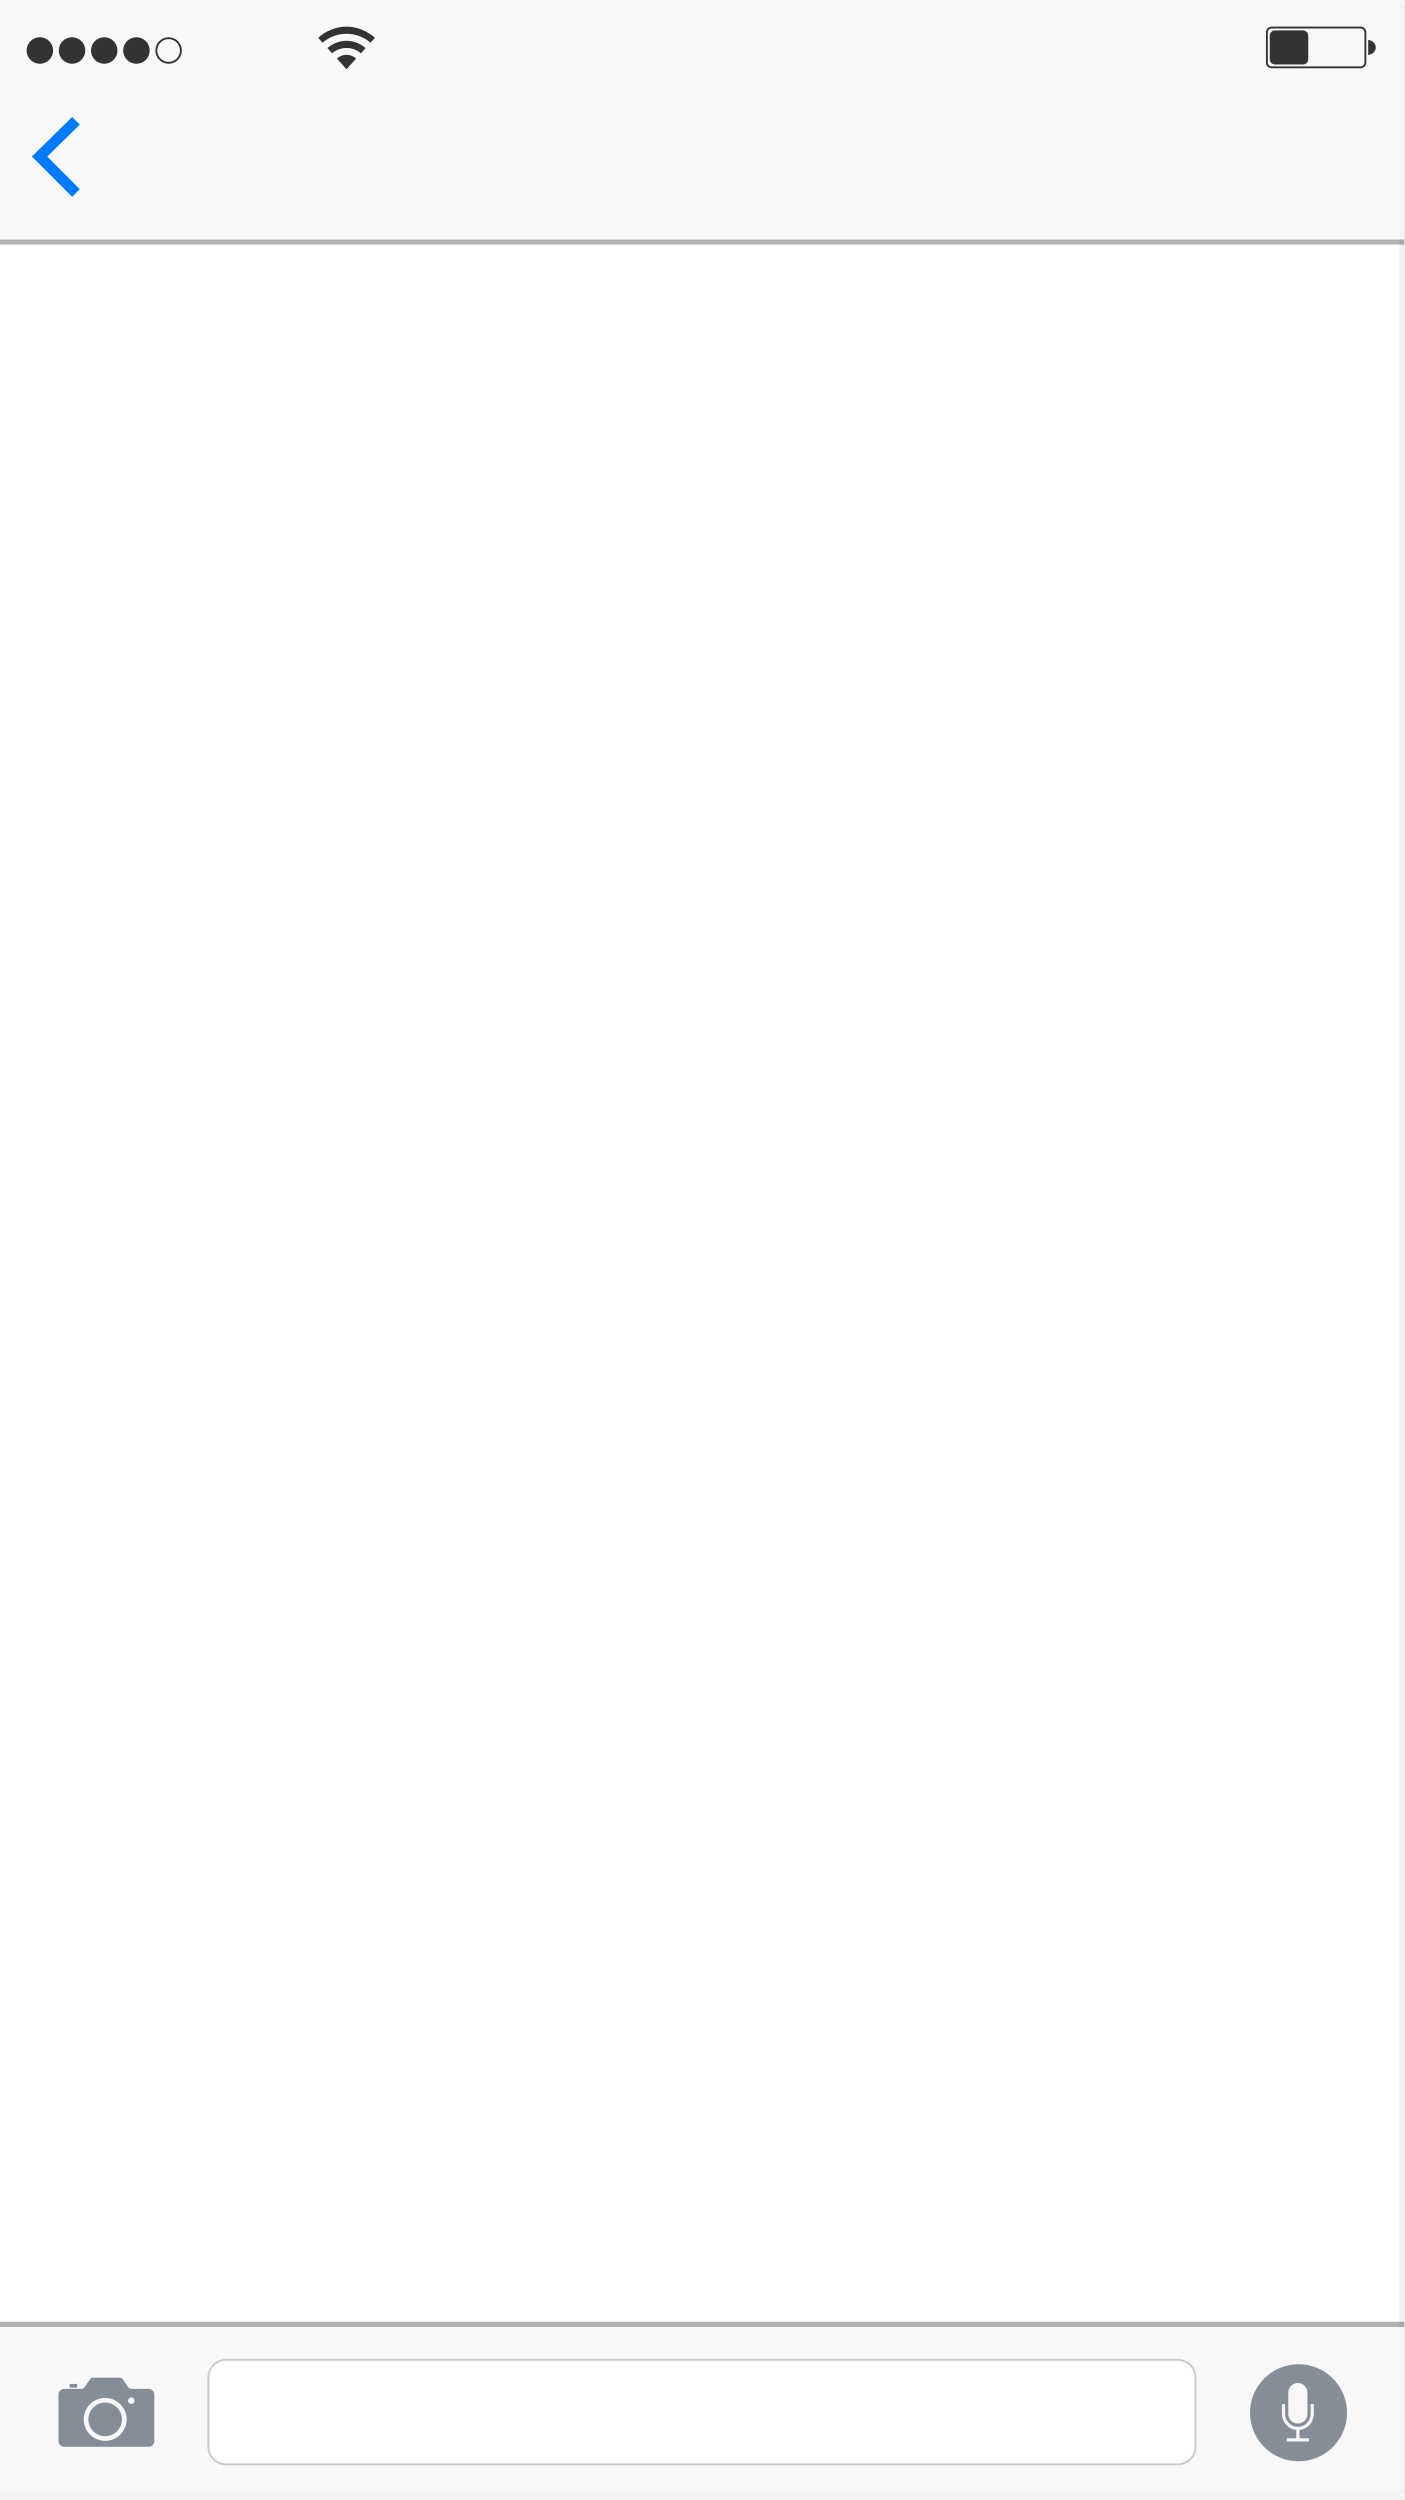
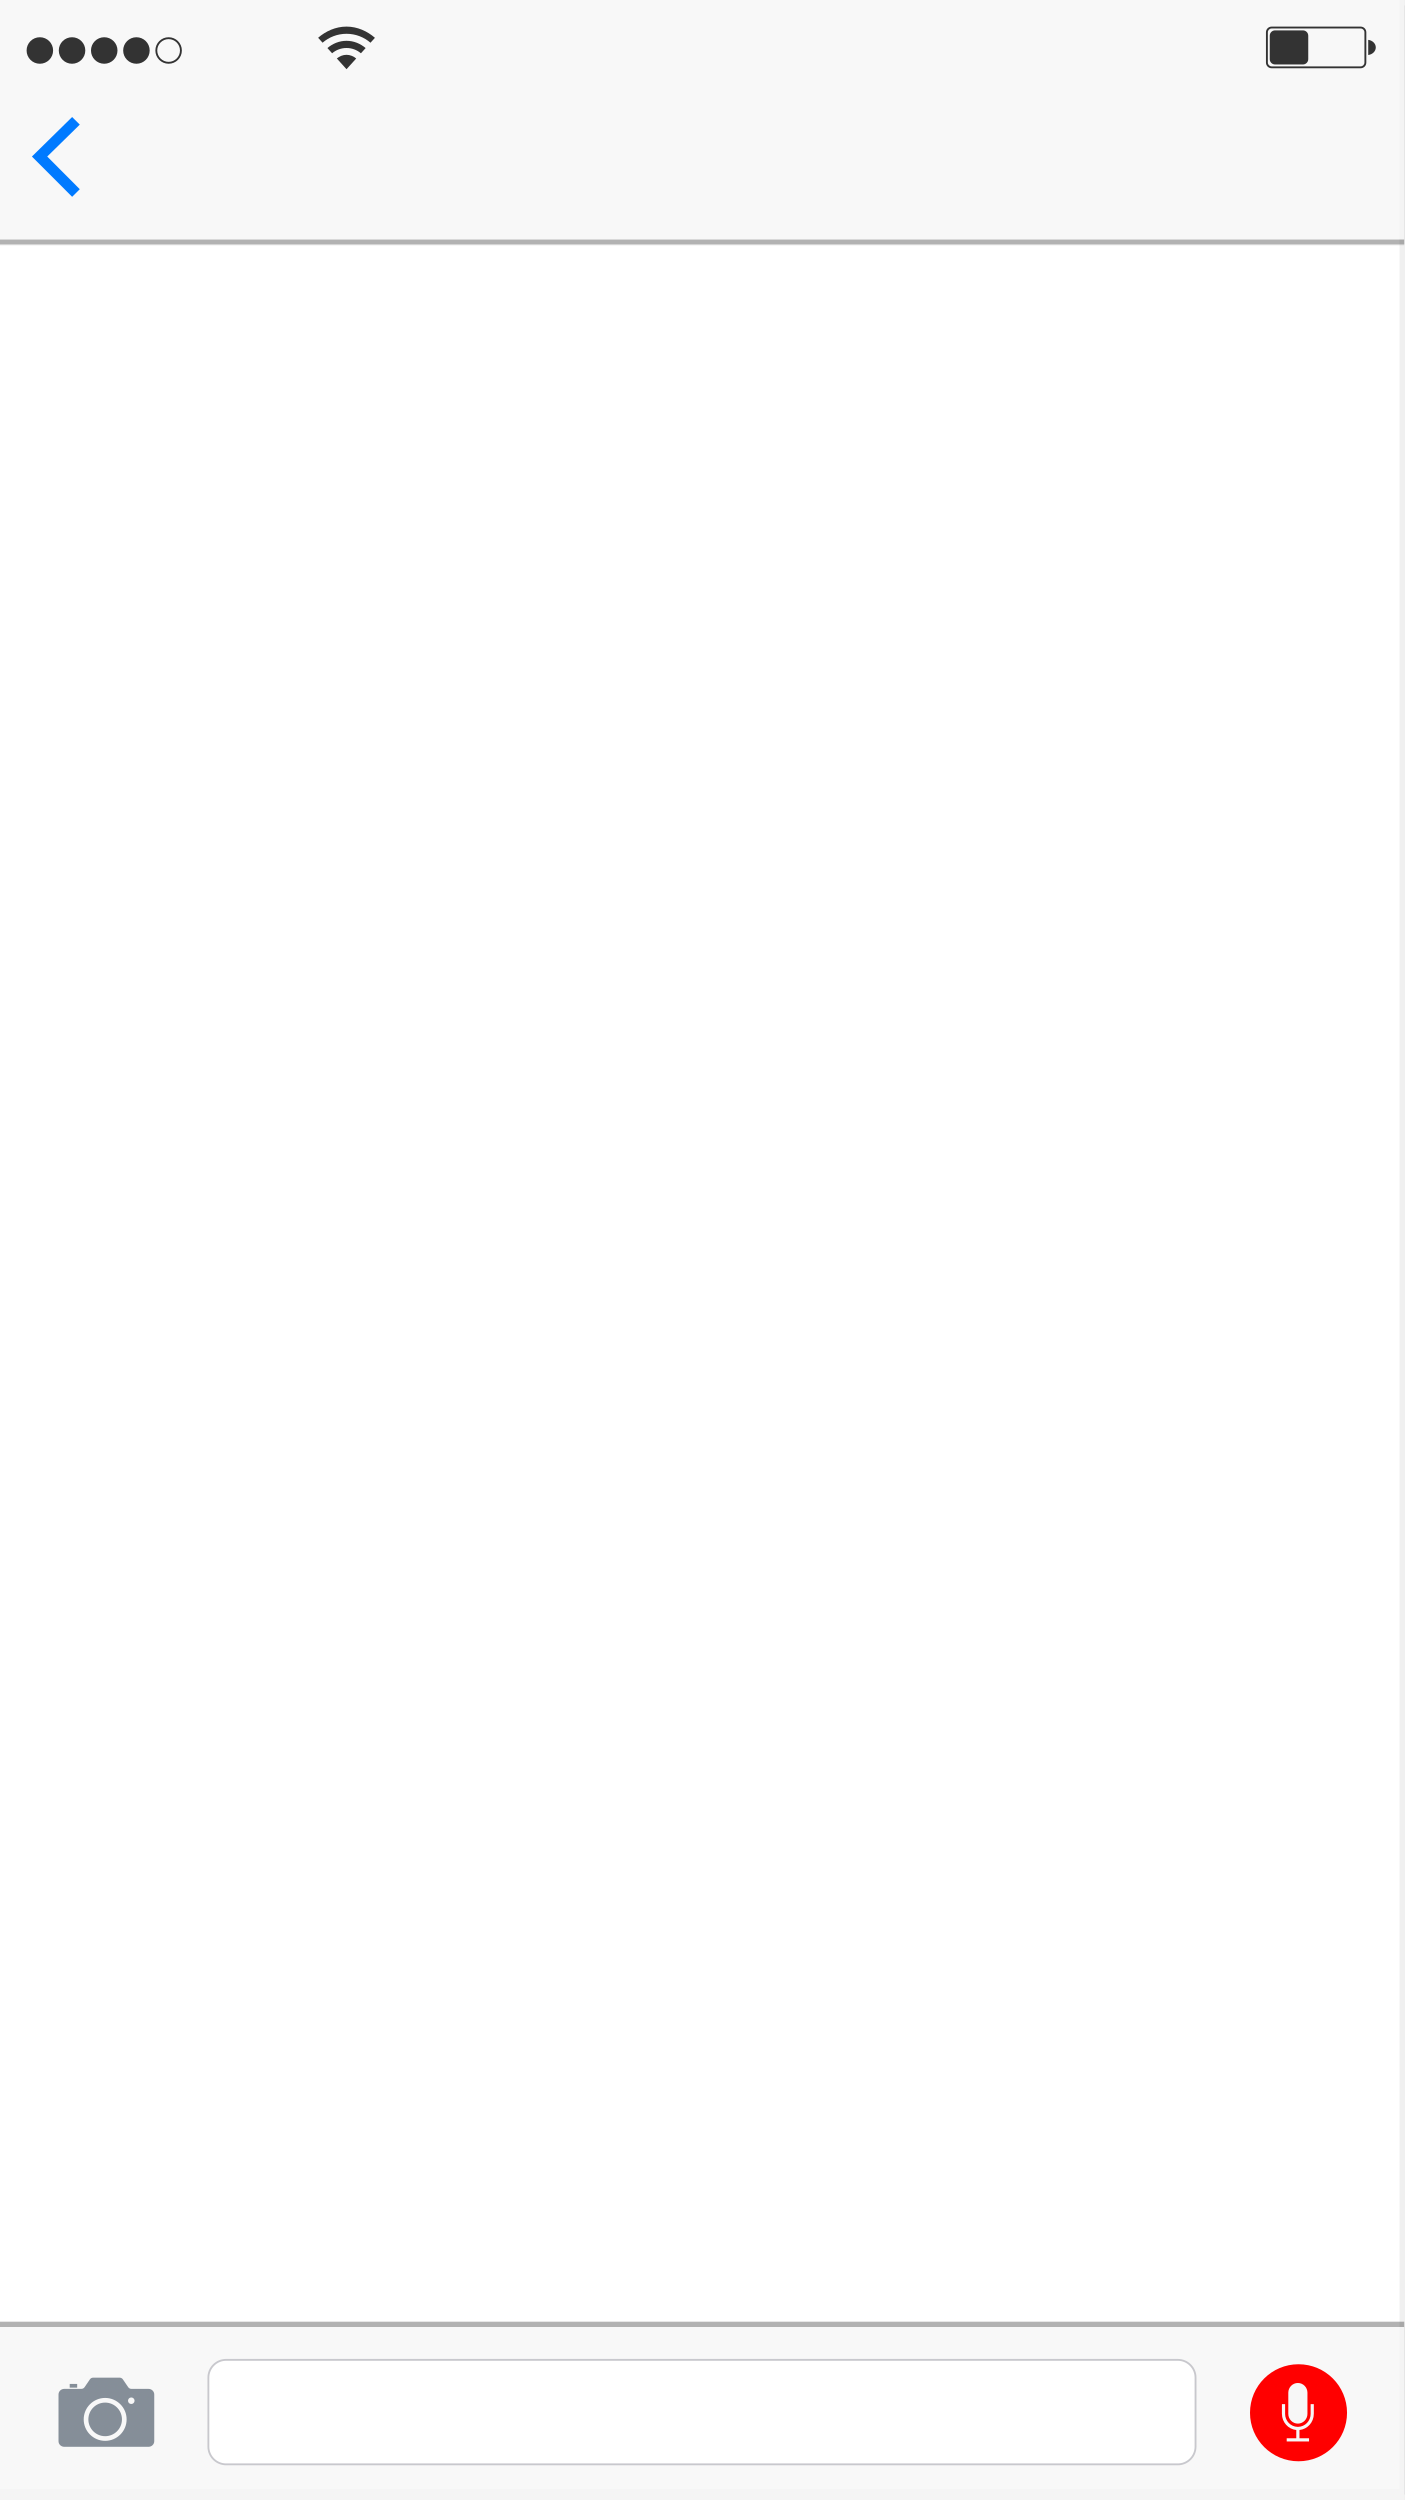
<svg xmlns="http://www.w3.org/2000/svg" xmlns:xlink="http://www.w3.org/1999/xlink" width="264px" height="470px" viewBox="0 0 264 470" version="1.1">
  <defs>
    <polygon id="path-1" points="0 0 264 0 264 33 69.231 33 0 33" />
    <filter x="-50%" y="-50%" width="200%" height="200%" filterUnits="objectBoundingBox" id="filter-2">
      <feOffset dx="0" dy="-1" in="SourceAlpha" result="shadowOffsetOuter1" />
      <feComposite in="shadowOffsetOuter1" in2="SourceAlpha" operator="out" result="shadowOffsetOuter1" />
      <feColorMatrix values="0 0 0 0 0   0 0 0 0 0   0 0 0 0 0  0 0 0 0.3 0" type="matrix" in="shadowOffsetOuter1" />
    </filter>
    <rect id="path-3" x="0" y="0" width="264" height="45" />
    <filter x="-50%" y="-50%" width="200%" height="200%" filterUnits="objectBoundingBox" id="filter-4">
      <feOffset dx="0" dy="1" in="SourceAlpha" result="shadowOffsetOuter1" />
      <feComposite in="shadowOffsetOuter1" in2="SourceAlpha" operator="out" result="shadowOffsetOuter1" />
      <feColorMatrix values="0 0 0 0 0   0 0 0 0 0   0 0 0 0 0  0 0 0 0.3 0" type="matrix" in="shadowOffsetOuter1" />
    </filter>
  </defs>
  <g id="Page-1" stroke="none" stroke-width="1" fill="none" fill-rule="evenodd">
    <g id="ios_text">
      <g id="Group">
        <rect id="Background" fill="#FFFFFF" x="0" y="0" width="263.118" height="468" />
        <g id="Message-Detail-Toolbar" transform="translate(0, 437.4783)">
          <g id="Toolbar-Background">
-             <use fill="black" fill-opacity="1" filter="url(#filter-2)" xlink:href="#path-1" />
+             <use fill="red" fill-opacity="1" filter="url(#filter-2)" xlink:href="#path-1" />
            <use fill-opacity="0.7" fill="#F6F6F6" fill-rule="evenodd" style="mix-blend-mode: luminosity;" xlink:href="#path-1" />
          </g>
          <g id="Tap-to-Talk-Button" transform="translate(235, 7)">
-             <ellipse id="Tap-to-Talk-Button-Background" fill="#858E98" cx="9.121" cy="9.121" rx="9.121" ry="9.121" />
+             <ellipse id="Tap-to-Talk-Button-Background" fill="red" cx="9.121" cy="9.121" rx="9.121" ry="9.121" />
            <path d="M9,11.161 C9.994,11.161 10.8,10.34 10.8,9.327 L10.8,5.355 C10.8,4.343 9.994,3.522 9,3.522 C8.006,3.522 7.2,4.343 7.2,5.355 L7.2,9.327 C7.2,10.34 8.006,11.161 9,11.161 Z M11.4,7.494 L11.4,9.327 L11.403,9.327 C11.403,10.658 10.354,11.741 9.055,11.772 L8.945,11.772 C7.646,11.741 6.598,10.658 6.598,9.327 L6.6,9.327 L6.6,7.494 L6,7.494 L6,9.327 L6.003,9.327 C6.003,10.908 7.188,12.211 8.7,12.365 L8.7,13.911 L6.9,13.911 L6.9,14.522 L11.1,14.522 L11.1,13.911 L9.3,13.911 L9.3,12.365 C10.812,12.211 11.997,10.907 11.997,9.327 L12,9.327 L12,7.494 L11.4,7.494 Z" id="Tap-to-Talk-Icon" fill="#F7F7F7" />
          </g>
          <g id="Message-Entry-Field" transform="translate(39, 6)">
            <g id="Message-Entry-Field-Background">
              <path d="M3.508,19.822 C1.671,19.822 0.175,18.326 0.175,16.489 L0.175,3.508 C0.175,1.671 1.671,0.175 3.508,0.175 L182.429,0.175 C184.266,0.175 185.762,1.671 185.762,3.508 L185.762,16.489 C185.762,18.326 184.266,19.822 182.429,19.822 L3.508,19.822 L3.508,19.822 Z" id="Shape" fill="#FFFFFF" />
              <path d="M182.429,0.351 C184.17,0.351 185.586,1.767 185.586,3.508 L185.586,16.489 C185.586,18.23 184.17,19.646 182.429,19.646 L3.508,19.646 C1.767,19.646 0.351,18.23 0.351,16.489 L0.351,3.508 C0.351,1.767 1.767,0.351 3.508,0.351 L182.429,0.351 L182.429,0.351 Z M182.429,0 L3.508,0 C1.571,0 0,1.571 0,3.508 L0,16.489 C0,18.426 1.571,19.997 3.508,19.997 L182.429,19.997 C184.366,19.997 185.937,18.426 185.937,16.489 L185.937,3.508 C185.937,1.571 184.366,0 182.429,0 L182.429,0 L182.429,0 Z" id="Shape" fill="#C8C8CD" />
            </g>
          </g>
          <path d="M24.705,11.63 C24.464,11.63 24.24,11.513 24.106,11.317 L23.094,9.835 C22.96,9.639 22.736,9.522 22.495,9.522 L17.506,9.522 C17.265,9.522 17.04,9.639 16.907,9.835 L15.894,11.317 C15.761,11.513 15.536,11.63 15.295,11.63 L12.08,11.63 C11.483,11.63 11,12.102 11,12.684 L11,21.468 C11,22.05 11.483,22.522 12.08,22.522 L27.92,22.522 C28.517,22.522 29,22.05 29,21.468 L29,12.684 C29,12.102 28.517,11.63 27.92,11.63 L24.705,11.63 Z M19.771,21.402 C17.546,21.402 15.736,19.593 15.736,17.368 C15.736,15.143 17.546,13.333 19.771,13.333 C21.995,13.333 23.805,15.143 23.805,17.368 C23.805,19.593 21.995,21.402 19.771,21.402 L19.771,21.402 Z M25.296,13.866 C25.296,14.201 25.024,14.473 24.688,14.473 L24.676,14.473 C24.34,14.473 24.069,14.201 24.069,13.866 L24.069,13.853 C24.069,13.518 24.34,13.246 24.676,13.246 L24.688,13.246 C25.024,13.246 25.296,13.518 25.296,13.853 L25.296,13.866 Z M19.771,20.525 C21.514,20.525 22.928,19.111 22.928,17.368 C22.928,15.624 21.514,14.21 19.771,14.21 C18.027,14.21 16.613,15.624 16.613,17.368 C16.613,19.111 18.027,20.525 19.771,20.525 Z M13.105,10.702 L14.508,10.702 L14.508,11.404 L13.105,11.404 L13.105,10.702 Z" id="Take-or-Send-Photo-or-Video-Button" fill="#858E98" />
        </g>
        <g id="Message-Detail-Navigation-Bar">
          <g id="Navigation-Bar-Background">
-             <use fill="black" fill-opacity="1" filter="url(#filter-4)" xlink:href="#path-3" />
+             <use fill="red" fill-opacity="1" filter="url(#filter-4)" xlink:href="#path-3" />
            <use fill-opacity="0.7" fill="#F6F6F6" fill-rule="evenodd" style="mix-blend-mode: luminosity;" xlink:href="#path-3" />
          </g>
          <polygon id="Back-Button" fill="#007AFF" points="15 23.429 13.56 22 6 29.428 13.56 37 15 35.571 8.88 29.428" />
        </g>
        <g id="Status-Bar">
          <rect id="Bounds" fill-opacity="0" fill="#000000" x="0" y="0" width="267" height="17.804" />
          <g id="Battery" transform="translate(237.652, 4.848576)" fill="#333333">
            <g transform="translate(0.348, 0.151424)">
              <path d="M1.068,0.356 L1.068,0.356 C0.675,0.356 0.356,0.675 0.356,1.069 L0.356,6.765 C0.356,7.159 0.673,7.478 1.068,7.478 L17.8,7.478 C18.193,7.478 18.512,7.159 18.512,6.765 L18.512,1.069 C18.512,0.674 18.195,0.356 17.8,0.356 L1.068,0.356 Z M1.068,0 L1.068,0 L17.8,0 C18.392,0 18.868,0.478 18.868,1.069 L18.868,6.765 C18.868,7.355 18.39,7.834 17.8,7.834 L1.068,7.834 C0.476,7.834 0,7.355 0,6.765 L0,1.069 C0,0.478 0.478,0 1.068,0 L1.068,0 Z" id="Shape" />
              <path d="M20.648,3.917 C20.648,4.642 20.029,5.241 19.224,5.341 L19.224,2.493 C20.029,2.592 20.648,3.192 20.648,3.917 Z" id="Tip" />
              <rect id="Amount" x="0.712" y="0.712" width="7.24" height="6.409" rx="1" />
            </g>
          </g>
          <g id="Signal" transform="translate(5, 7)" fill="#333333">
            <ellipse id="Indicator" cx="2.492" cy="2.493" rx="2.492" ry="2.493" />
            <path d="M8.544,4.985 C9.92,4.985 11.036,3.869 11.036,2.493 C11.036,1.116 9.92,0 8.544,0 C7.168,0 6.052,1.116 6.052,2.493 C6.052,3.869 7.168,4.985 8.544,4.985 Z" id="Indicator" />
            <ellipse id="Indicator" cx="14.596" cy="2.493" rx="2.492" ry="2.493" />
            <path d="M20.648,4.985 L20.648,4.985 C19.272,4.985 18.156,3.869 18.156,2.493 C18.156,1.116 19.272,0 20.648,0 C22.024,0 23.14,1.116 23.14,2.493 C23.14,3.869 22.024,4.985 20.648,4.985 L20.648,4.985 Z" id="Indicator" />
            <path d="M26.7,4.629 L26.7,4.629 C27.88,4.629 28.836,3.672 28.836,2.493 C28.836,1.313 27.88,0.356 26.7,0.356 C25.52,0.356 24.564,1.313 24.564,2.493 C24.564,3.672 25.52,4.629 26.7,4.629 L26.7,4.629 Z M26.7,4.985 L26.7,4.985 C25.324,4.985 24.208,3.869 24.208,2.493 C24.208,1.116 25.324,0 26.7,0 C28.076,0 29.192,1.116 29.192,2.493 C29.192,3.869 28.076,4.985 26.7,4.985 L26.7,4.985 Z" id="Empty-Indicator" />
          </g>
          <path d="M65.144,6.354 C66.871,6.354 68.444,6.99 69.65,8.033 L70.488,7.108 C69.059,5.867 67.193,5 65.144,5 C63.098,5 61.235,5.865 59.808,7.101 L60.644,8.028 C61.849,6.988 63.42,6.354 65.144,6.354 L65.144,6.354 Z M65.144,9.024 C66.179,9.024 67.124,9.4 67.853,10.019 L68.739,9.04 C67.775,8.212 66.521,7.671 65.144,7.671 C63.771,7.671 62.517,8.21 61.554,9.036 L62.438,10.016 C63.167,9.398 64.111,9.024 65.144,9.024 L65.144,9.024 Z M66.967,10.998 C66.473,10.588 65.838,10.304 65.144,10.304 C64.451,10.304 63.816,10.588 63.323,10.995 L65.144,13.012 L66.967,10.998 L66.967,10.998 Z" id="WiFi" fill="#333333" />
        </g>
      </g>
    </g>
  </g>
</svg>
